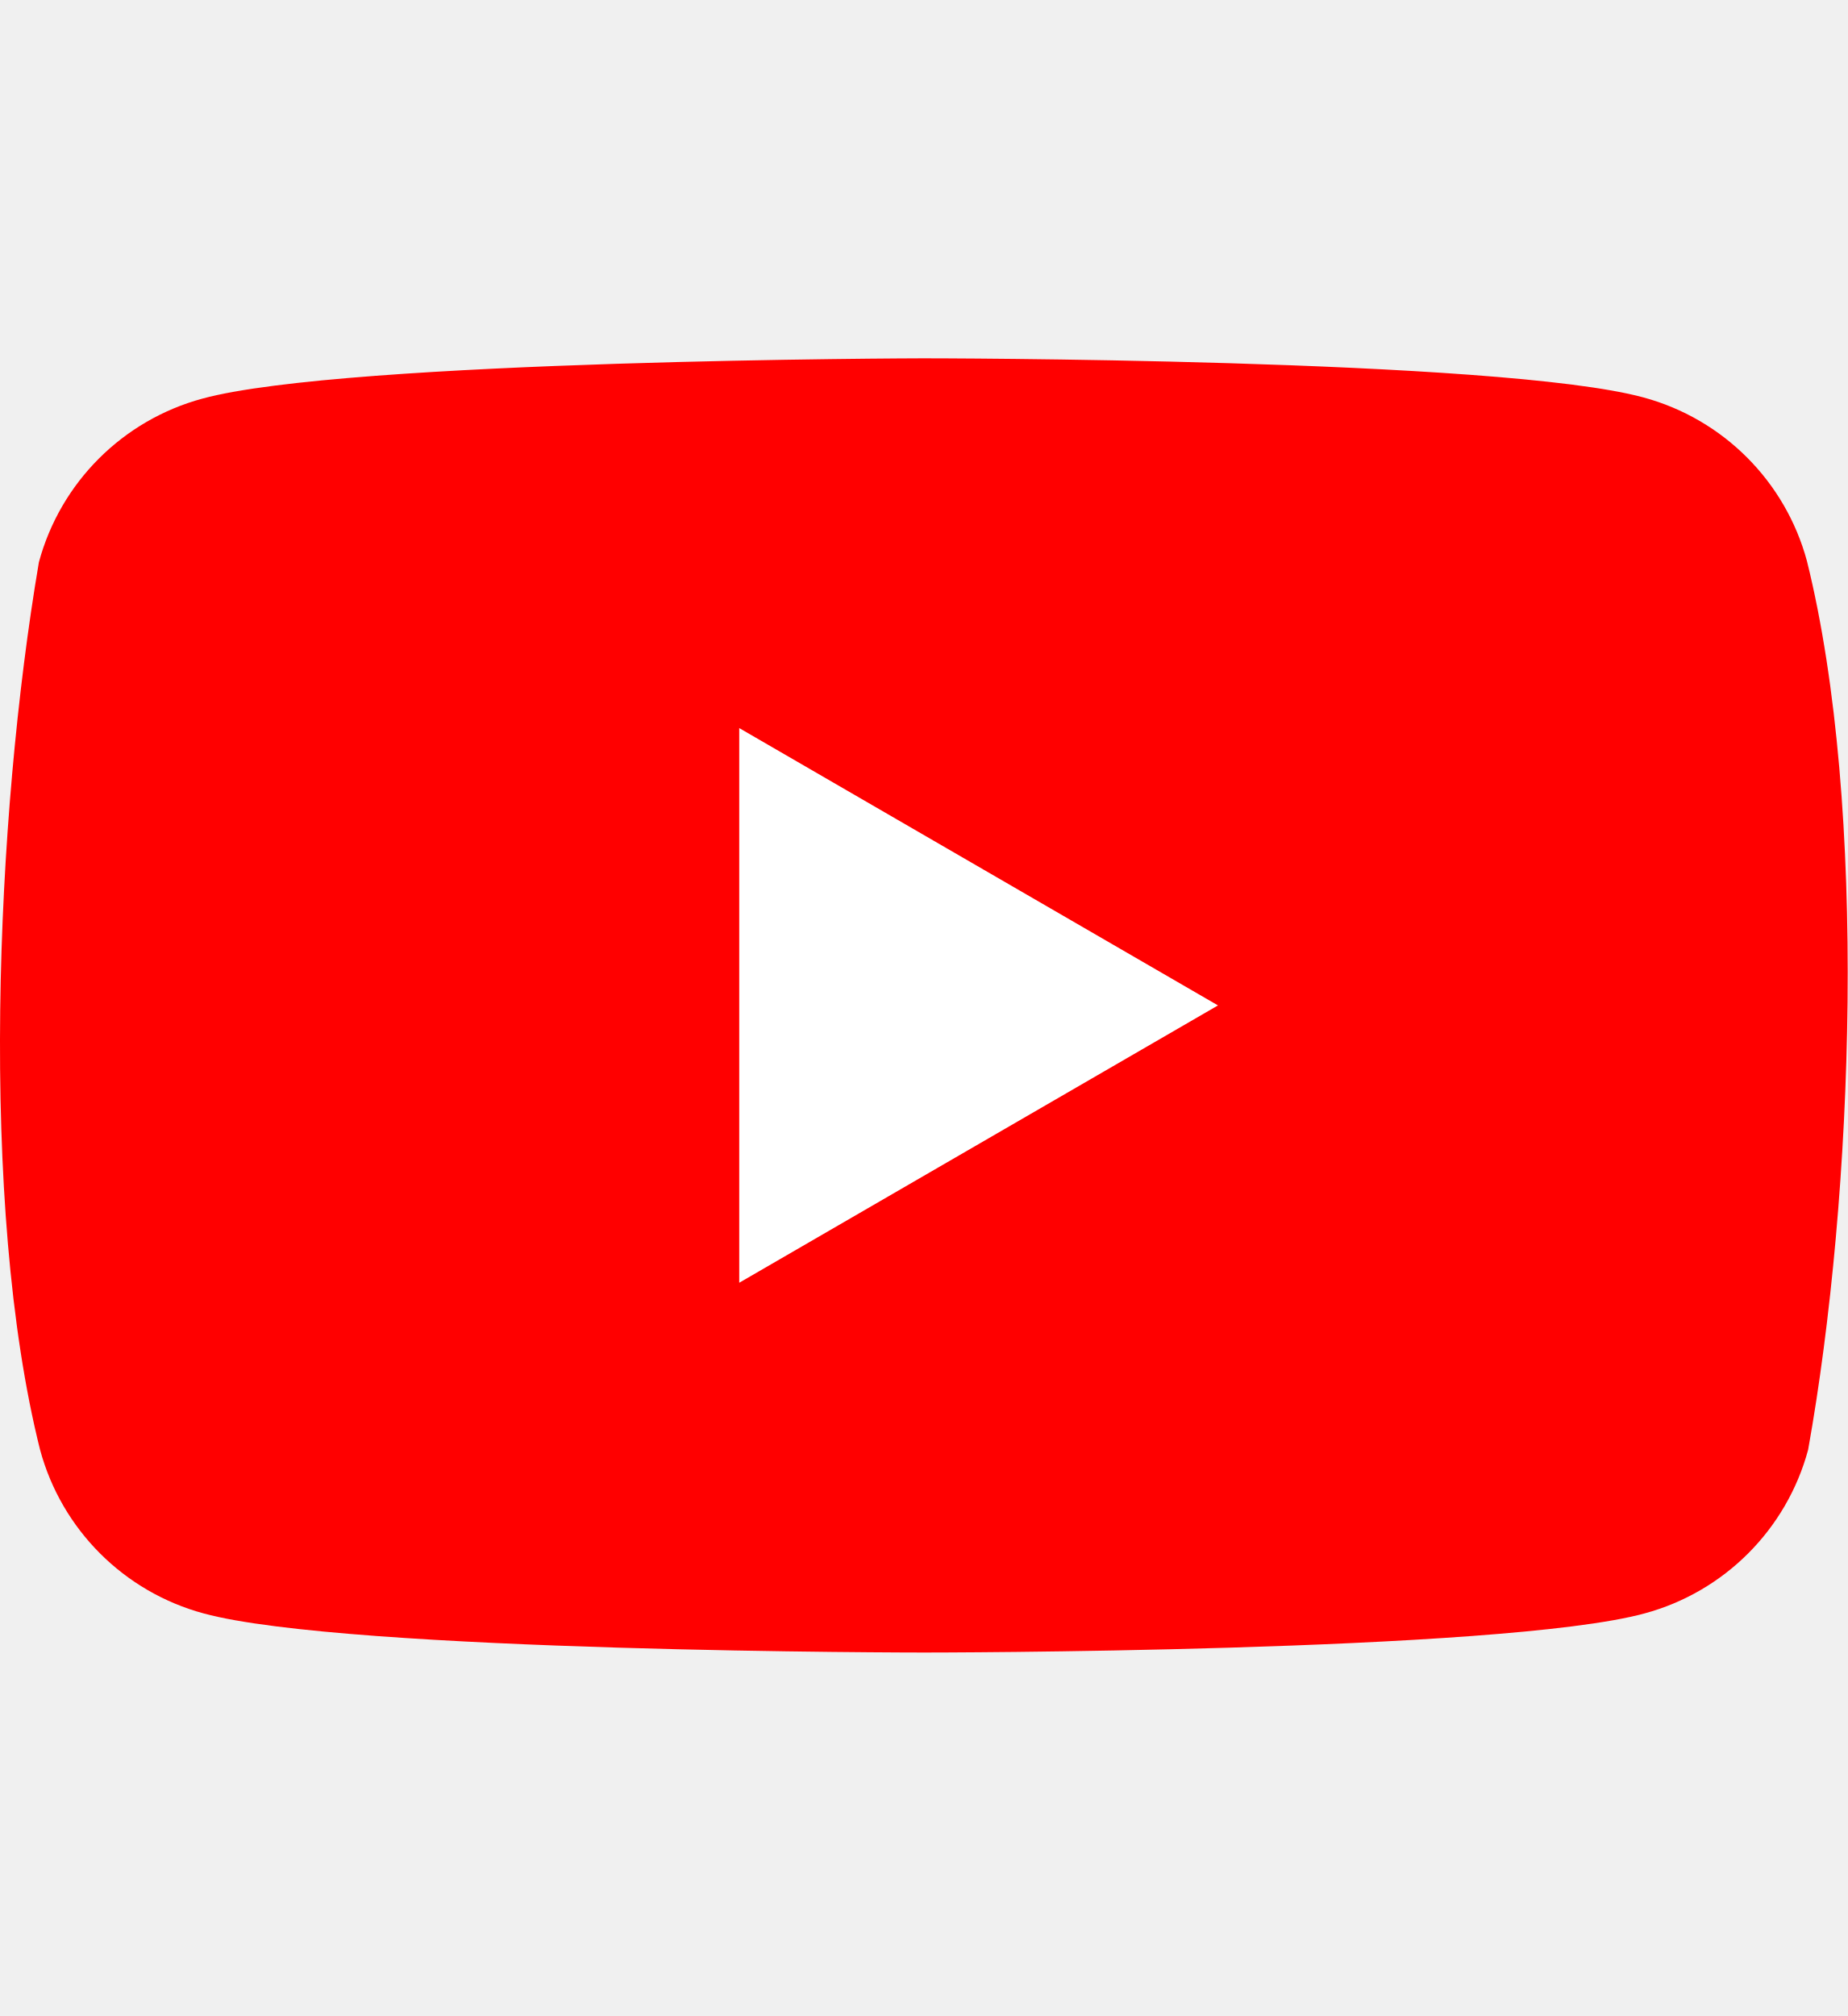
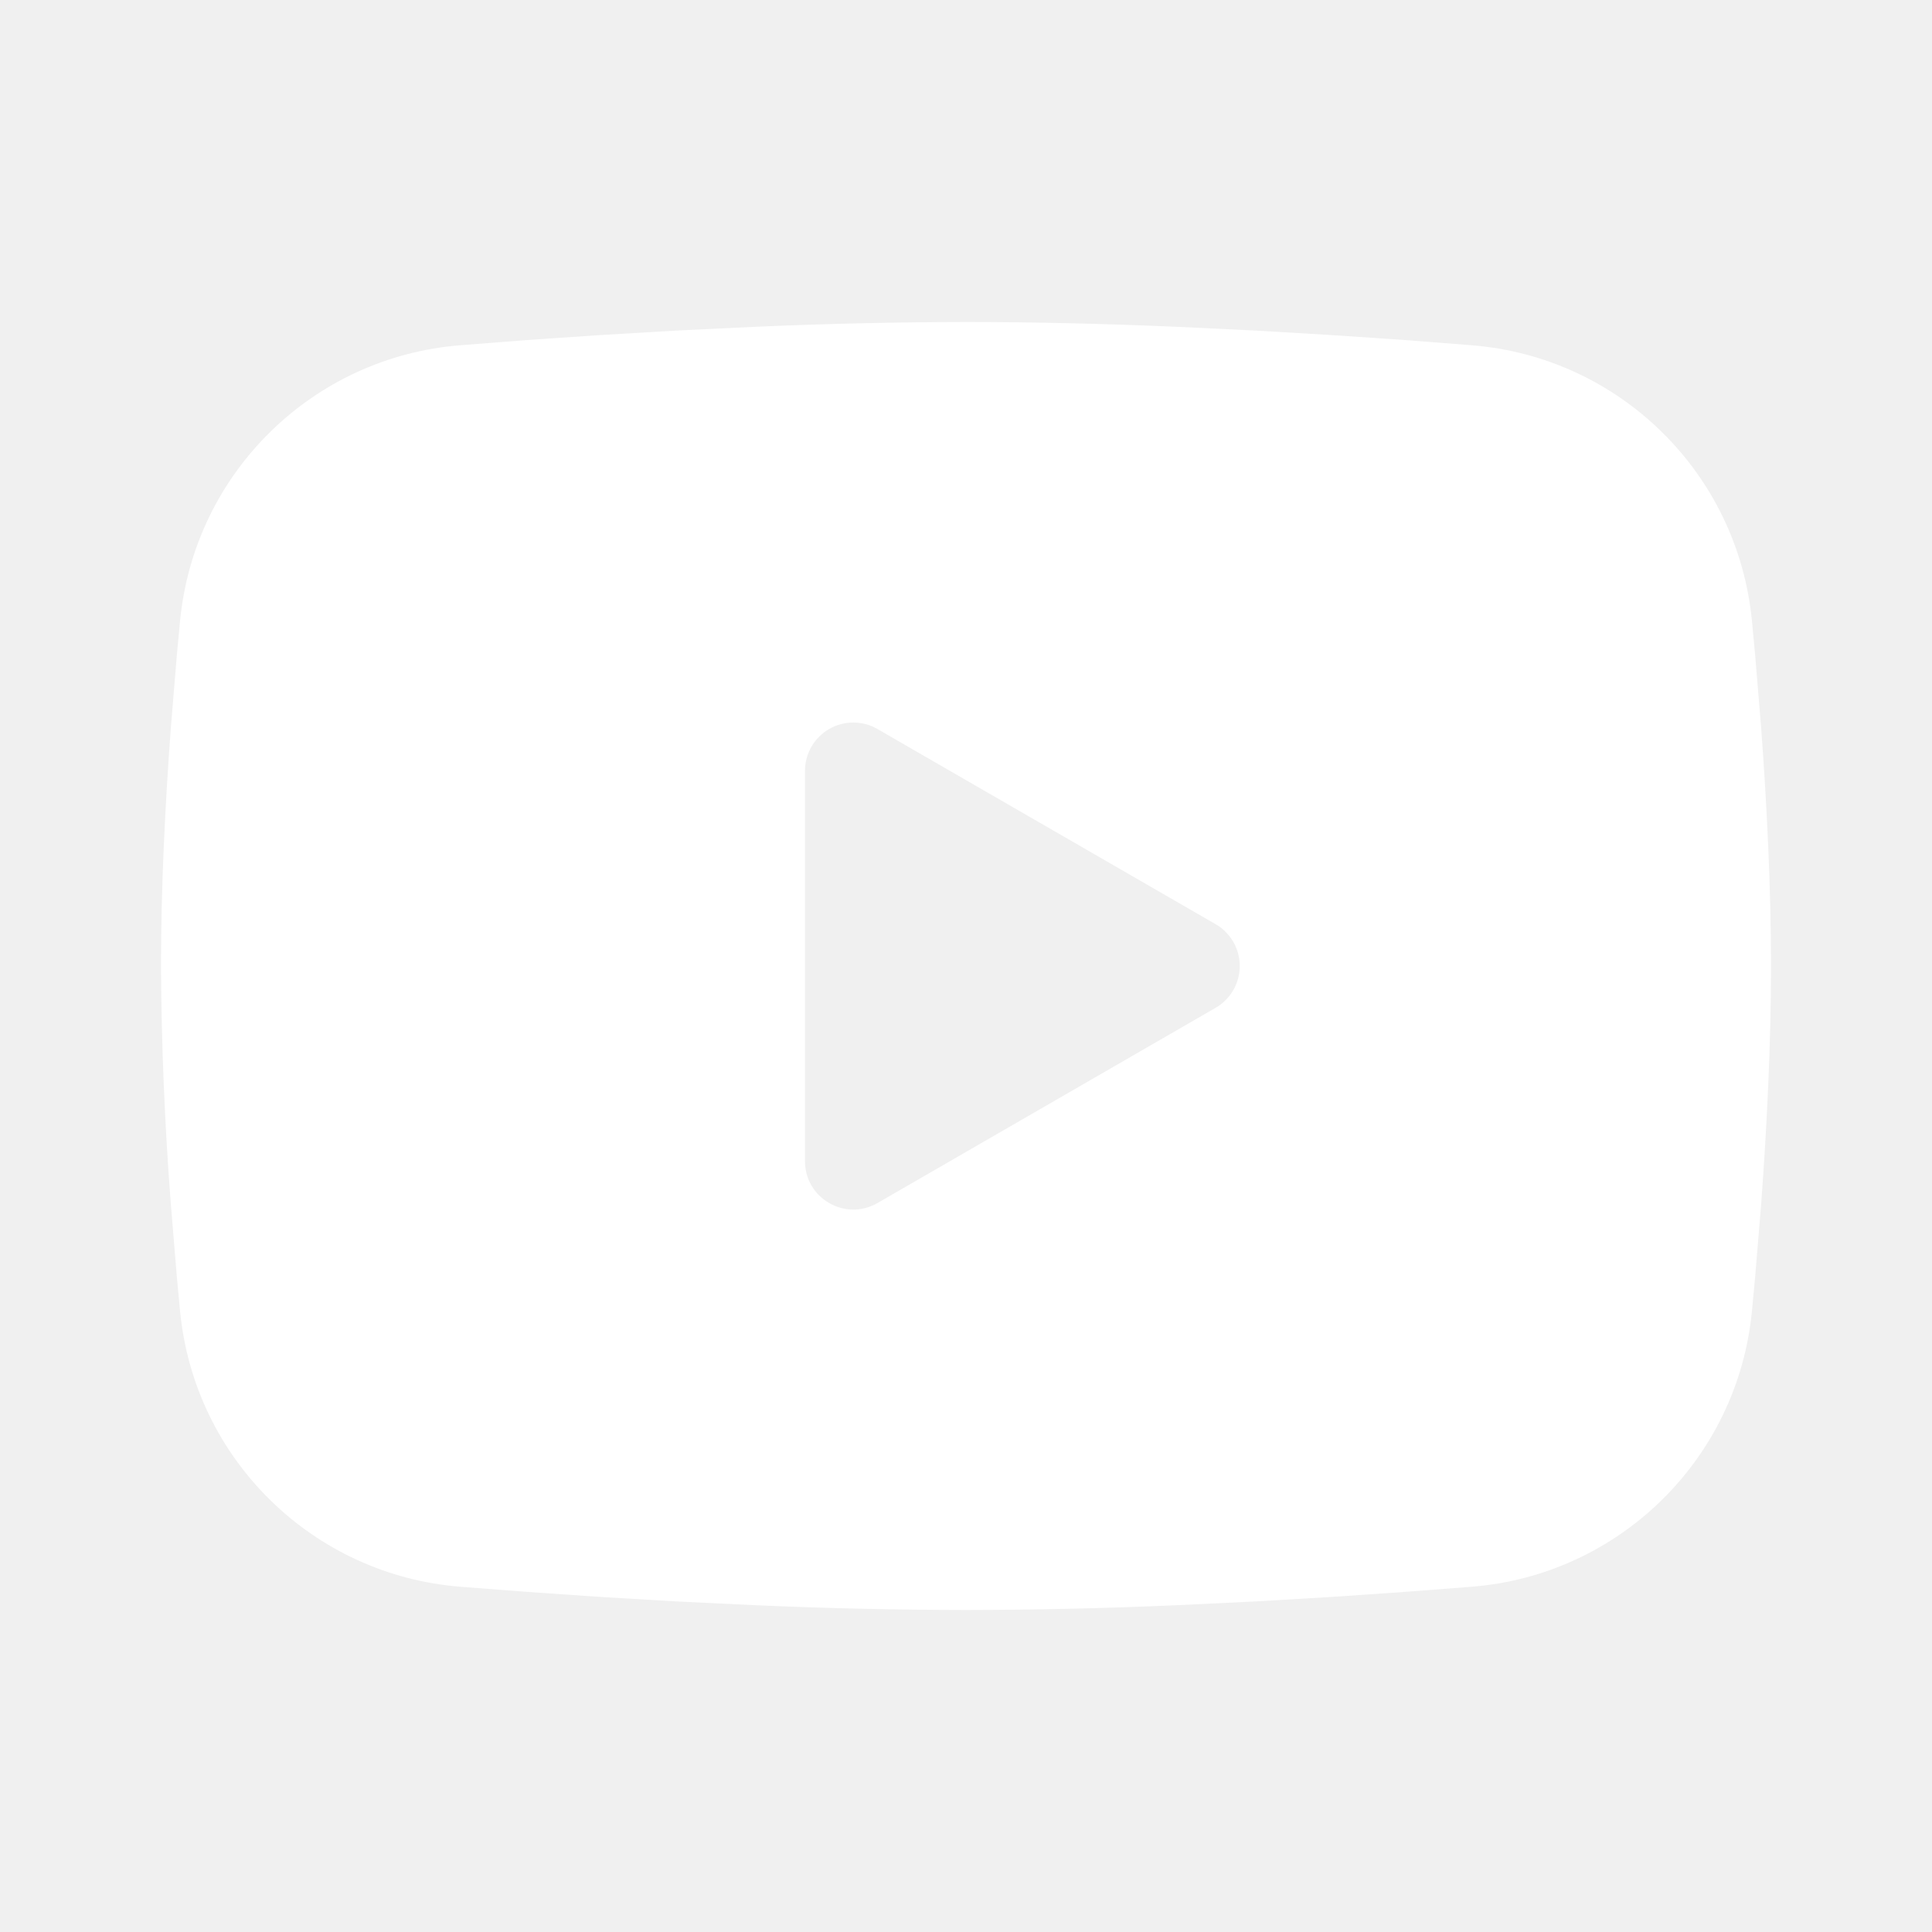
- <svg xmlns="http://www.w3.org/2000/svg" width="22" height="24" viewBox="0 0 256 180">
-   <path fill="#f00" d="M250.346 28.075A32.18 32.18 0 0 0 227.69 5.418C207.824 0 127.87 0 127.87 0S47.912.164 28.046 5.582A32.18 32.18 0 0 0 5.39 28.24c-6.009 35.298-8.34 89.084.165 122.97a32.18 32.18 0 0 0 22.656 22.657c19.866 5.418 99.822 5.418 99.822 5.418s79.955 0 99.82-5.418a32.18 32.18 0 0 0 22.657-22.657c6.338-35.348 8.291-89.1-.164-123.134" />
-   <path fill="white" d="m102.421 128.06l66.328-38.418l-66.328-38.418z" />
+ <svg xmlns="http://www.w3.org/2000/svg" width="96" height="96 " viewBox="0 0 24 24">
+   <g fill="none" fill-rule="evenodd">
+     <path d="m12.593 23.258l-.011.002l-.071.035l-.02.004l-.014-.004l-.071-.035q-.016-.005-.024.005l-.004.01l-.017.428l.005.02l.01.013l.104.074l.015.004l.012-.004l.104-.074l.012-.016l.004-.017l-.017-.427q-.004-.016-.017-.018m.265-.113l-.013.002l-.185.093l-.01.01l-.003.011l.018.43l.005.012l.008.007l.201.093q.019.005.029-.008l.004-.014l-.034-.614q-.005-.018-.02-.022m-.715.002a.02.02 0 0 0-.027.006l-.006.014l-.034.614q.001.018.017.024l.015-.002l.201-.093l.01-.008l.004-.011l.017-.43l-.003-.012l-.01-.01z" />
+     <path fill="white" d="M12 4c.855 0 1.732.022 2.582.058l1.004.048l.961.057l.9.061l.822.064a3.8 3.8 0 0 1 3.494 3.423l.04.425l.075.91c.07.943.122 1.971.122 2.954s-.052 2.011-.122 2.954l-.075.91l-.04.425a3.8 3.8 0 0 1-3.495 3.423l-.82.063l-.9.062l-.962.057l-1.004.048A62 62 0 0 1 12 20a62 62 0 0 1-2.582-.058l-1.004-.048l-.961-.057l-.9-.062l-.822-.063a3.8 3.8 0 0 1-3.494-3.423l-.04-.425l-.075-.91A41 41 0 0 1 2 12c0-.983.052-2.011.122-2.954l.075-.91l.04-.425A3.8 3.8 0 0 1 5.73 4.288l.821-.064l.9-.061l.962-.057l1.004-.048A62 62 0 0 1 12 4m-2 5.575v4.85c0 .462.5.75.9.52l4.2-2.425a.6.6 0 0 0 0-1.04l-4.2-2.424a.6.6 0 0 0-.9.52Z" />
+   </g>
</svg>
